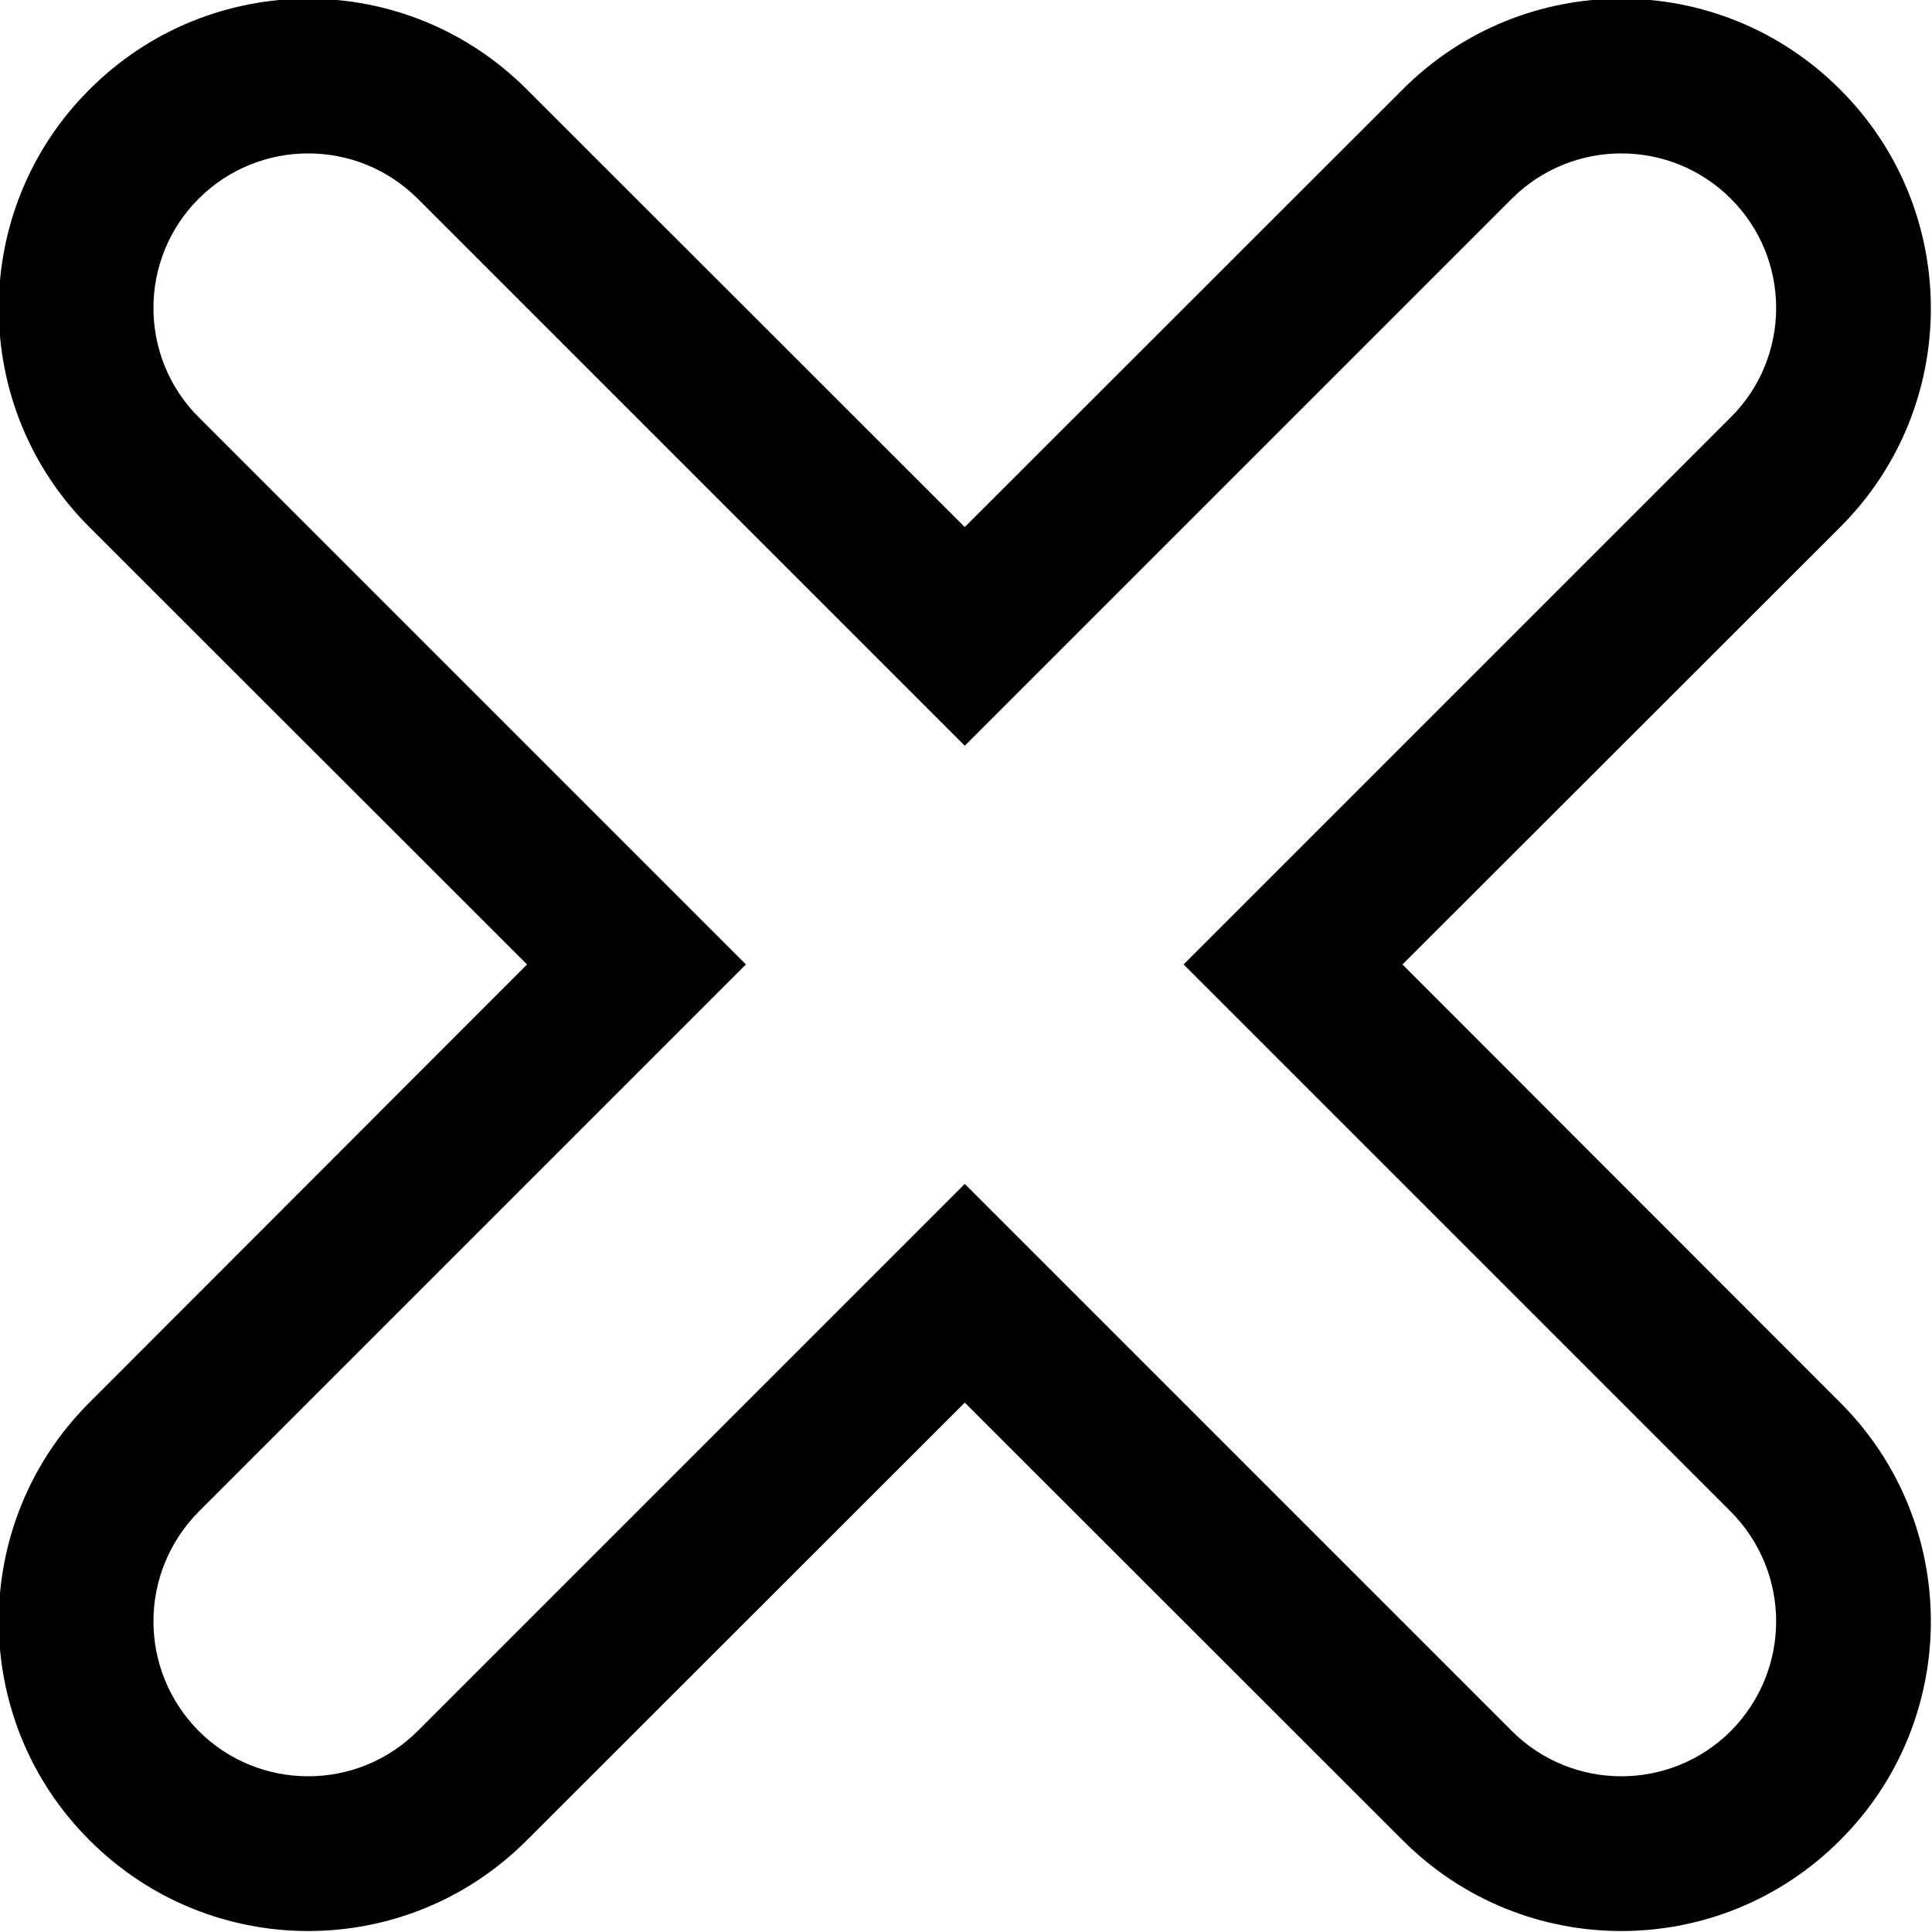
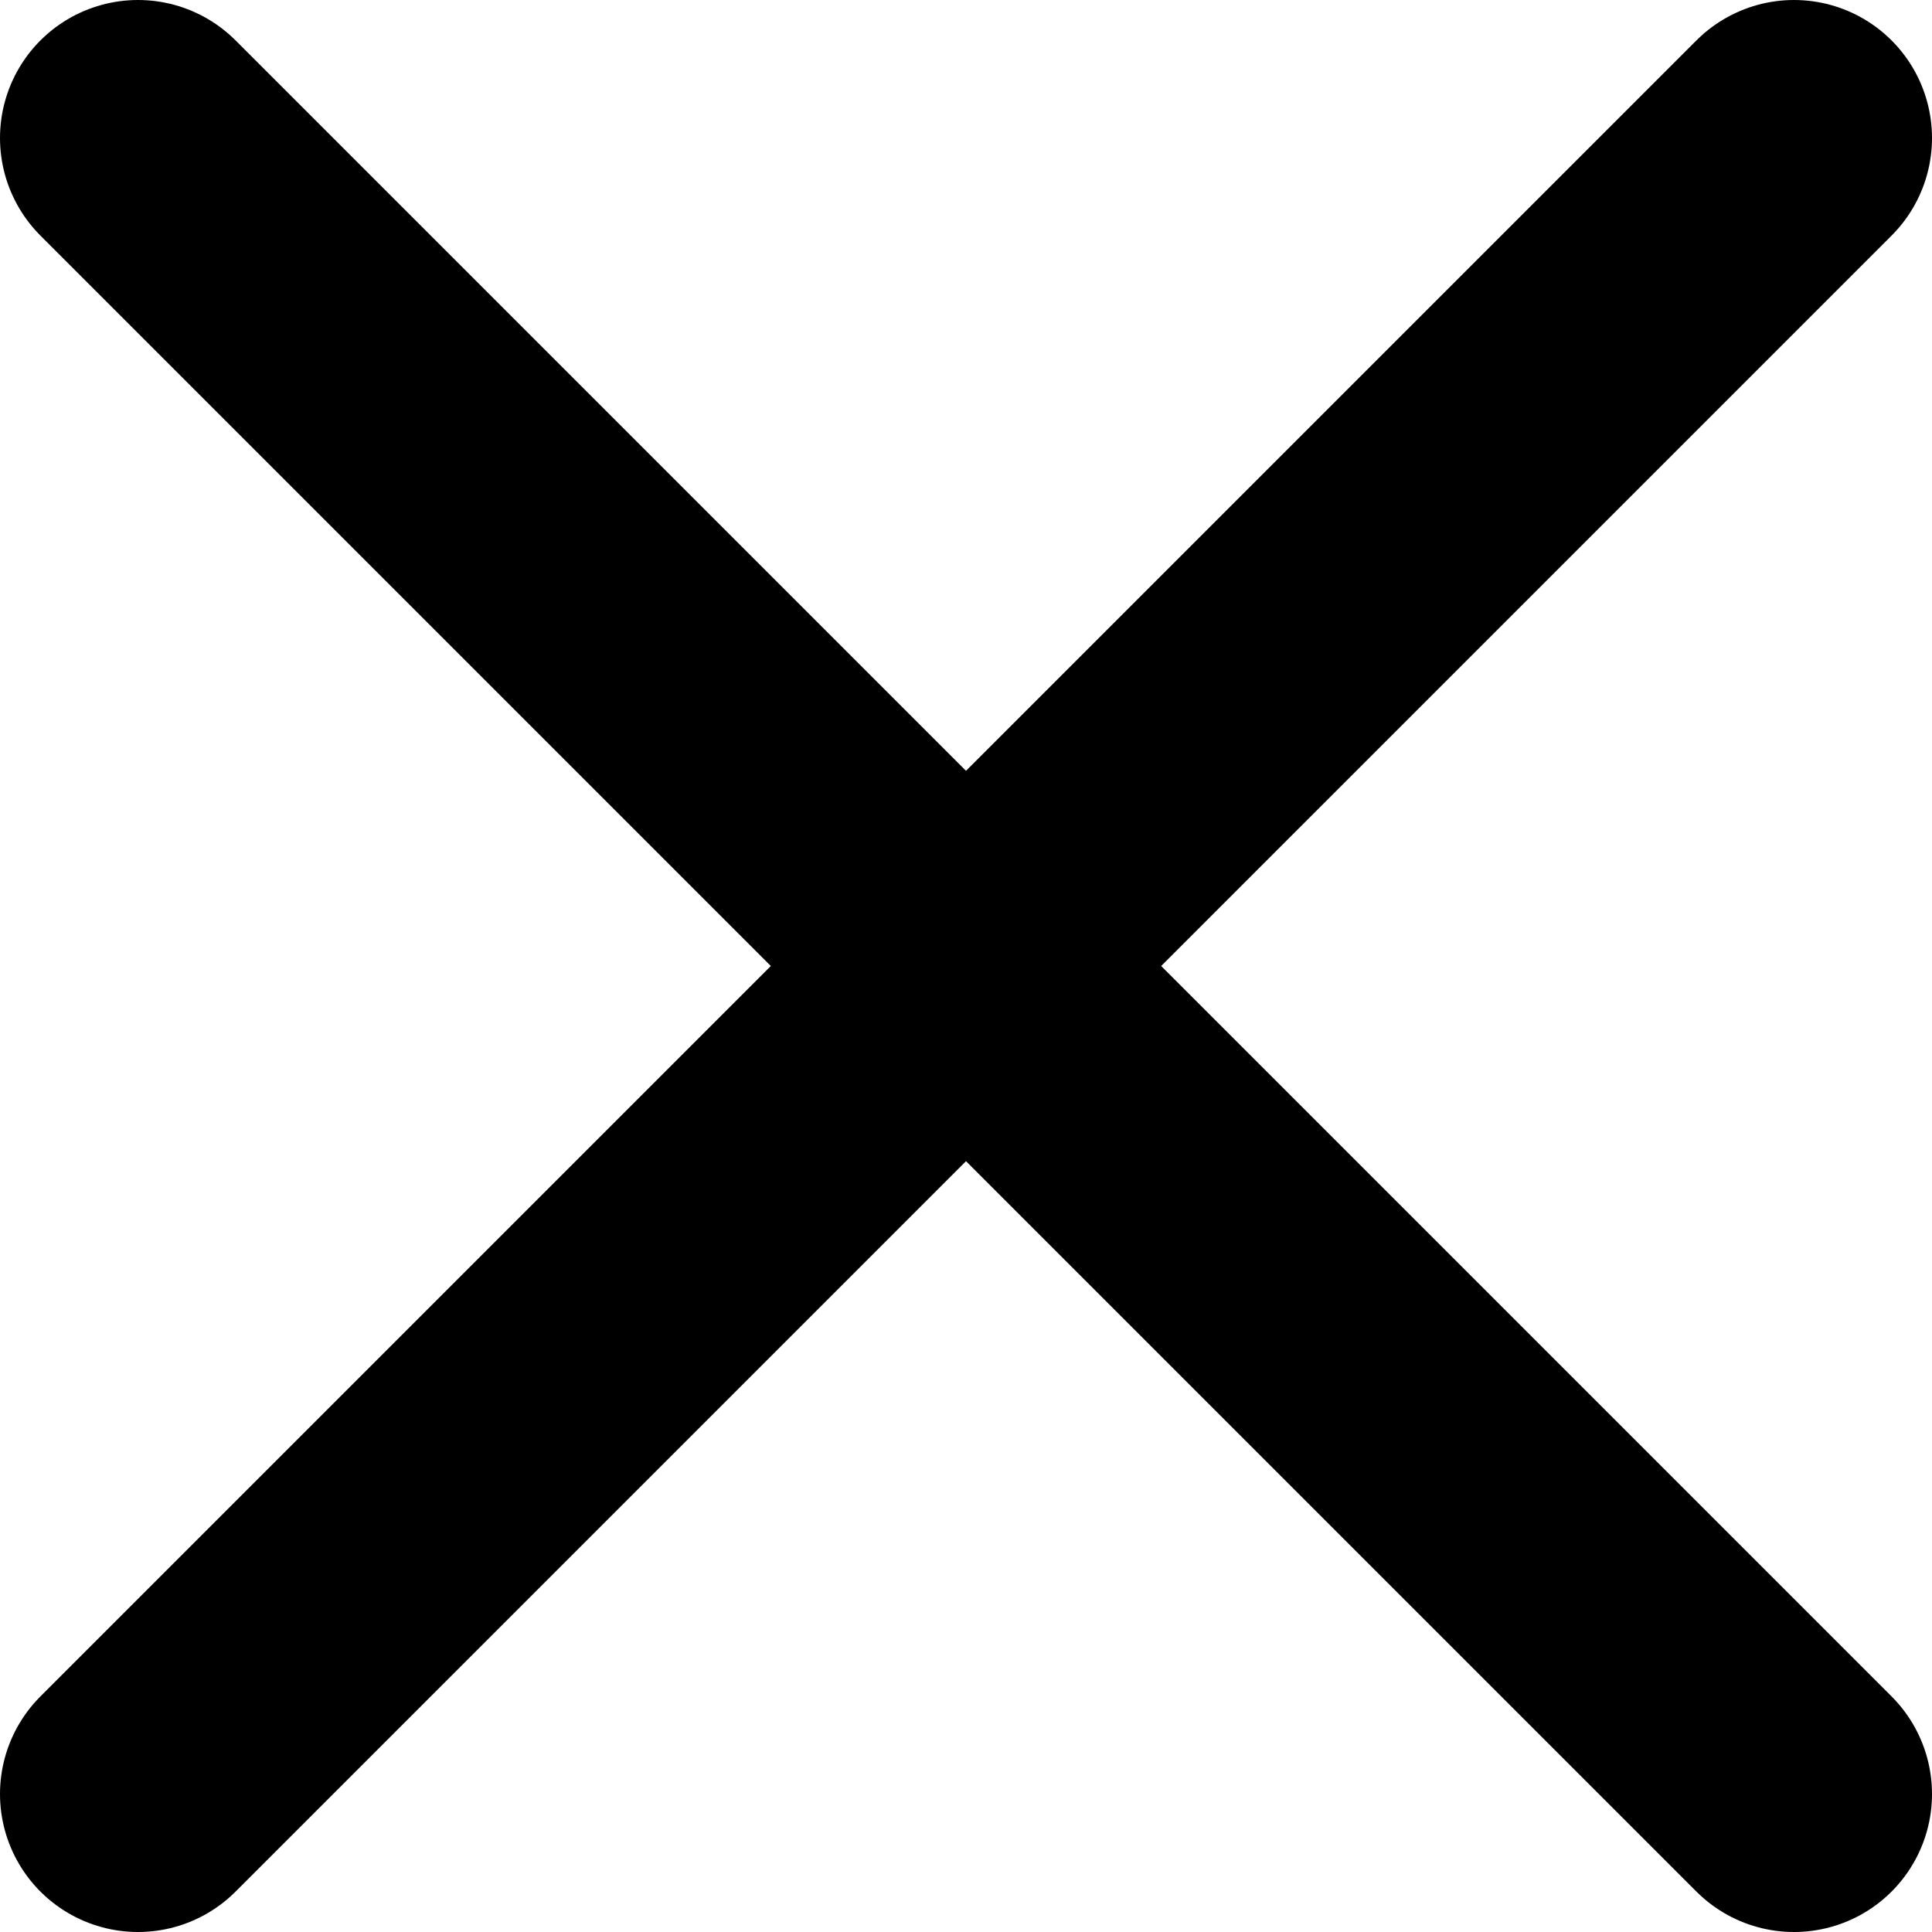
- <svg xmlns="http://www.w3.org/2000/svg" width="800px" height="800px" viewBox="0 0 25 25" version="1.1">
-   <defs>
- 
- </defs>
-   <g id="Page-1" stroke="none" stroke-width="1" fill="none" fill-rule="evenodd">
-     <g id="Icon-Set" transform="translate(-467, -1039)" fill="#000000">
-       <path d="M489.396,1061.4 C488.614,1062.18 487.347,1062.18 486.564,1061.4 L479.484,1054.32 L472.404,1061.4 C471.622,1062.18 470.354,1062.18 469.572,1061.4 C468.79,1060.61 468.79,1059.35 469.572,1058.56 L476.652,1051.48 L469.572,1044.4 C468.79,1043.62 468.79,1042.35 469.572,1041.57 C470.354,1040.79 471.622,1040.79 472.404,1041.57 L479.484,1048.65 L486.564,1041.57 C487.347,1040.79 488.614,1040.79 489.396,1041.57 C490.179,1042.35 490.179,1043.62 489.396,1044.4 L482.316,1051.48 L489.396,1058.56 C490.179,1059.35 490.179,1060.61 489.396,1061.4 L489.396,1061.4 Z M485.148,1051.48 L490.813,1045.82 C492.376,1044.26 492.376,1041.72 490.813,1040.16 C489.248,1038.59 486.712,1038.59 485.148,1040.16 L479.484,1045.82 L473.82,1040.16 C472.257,1038.59 469.721,1038.59 468.156,1040.16 C466.593,1041.72 466.593,1044.26 468.156,1045.82 L473.82,1051.48 L468.156,1057.15 C466.593,1058.71 466.593,1061.25 468.156,1062.81 C469.721,1064.38 472.257,1064.38 473.82,1062.81 L479.484,1057.15 L485.148,1062.81 C486.712,1064.38 489.248,1064.38 490.813,1062.81 C492.376,1061.25 492.376,1058.71 490.813,1057.15 L485.148,1051.48 L485.148,1051.48 Z" id="cross">
- 
- </path>
-     </g>
-   </g>
+ <svg xmlns="http://www.w3.org/2000/svg" class="w-3 h-3" aria-hidden="true" fill="none" viewBox="0 0 14 14">
+   <path stroke="currentColor" stroke-linecap="round" stroke-linejoin="round" stroke-width="2" d="m1 1 6 6m0 0 6 6M7 7l6-6M7 7l-6 6" />
</svg>
